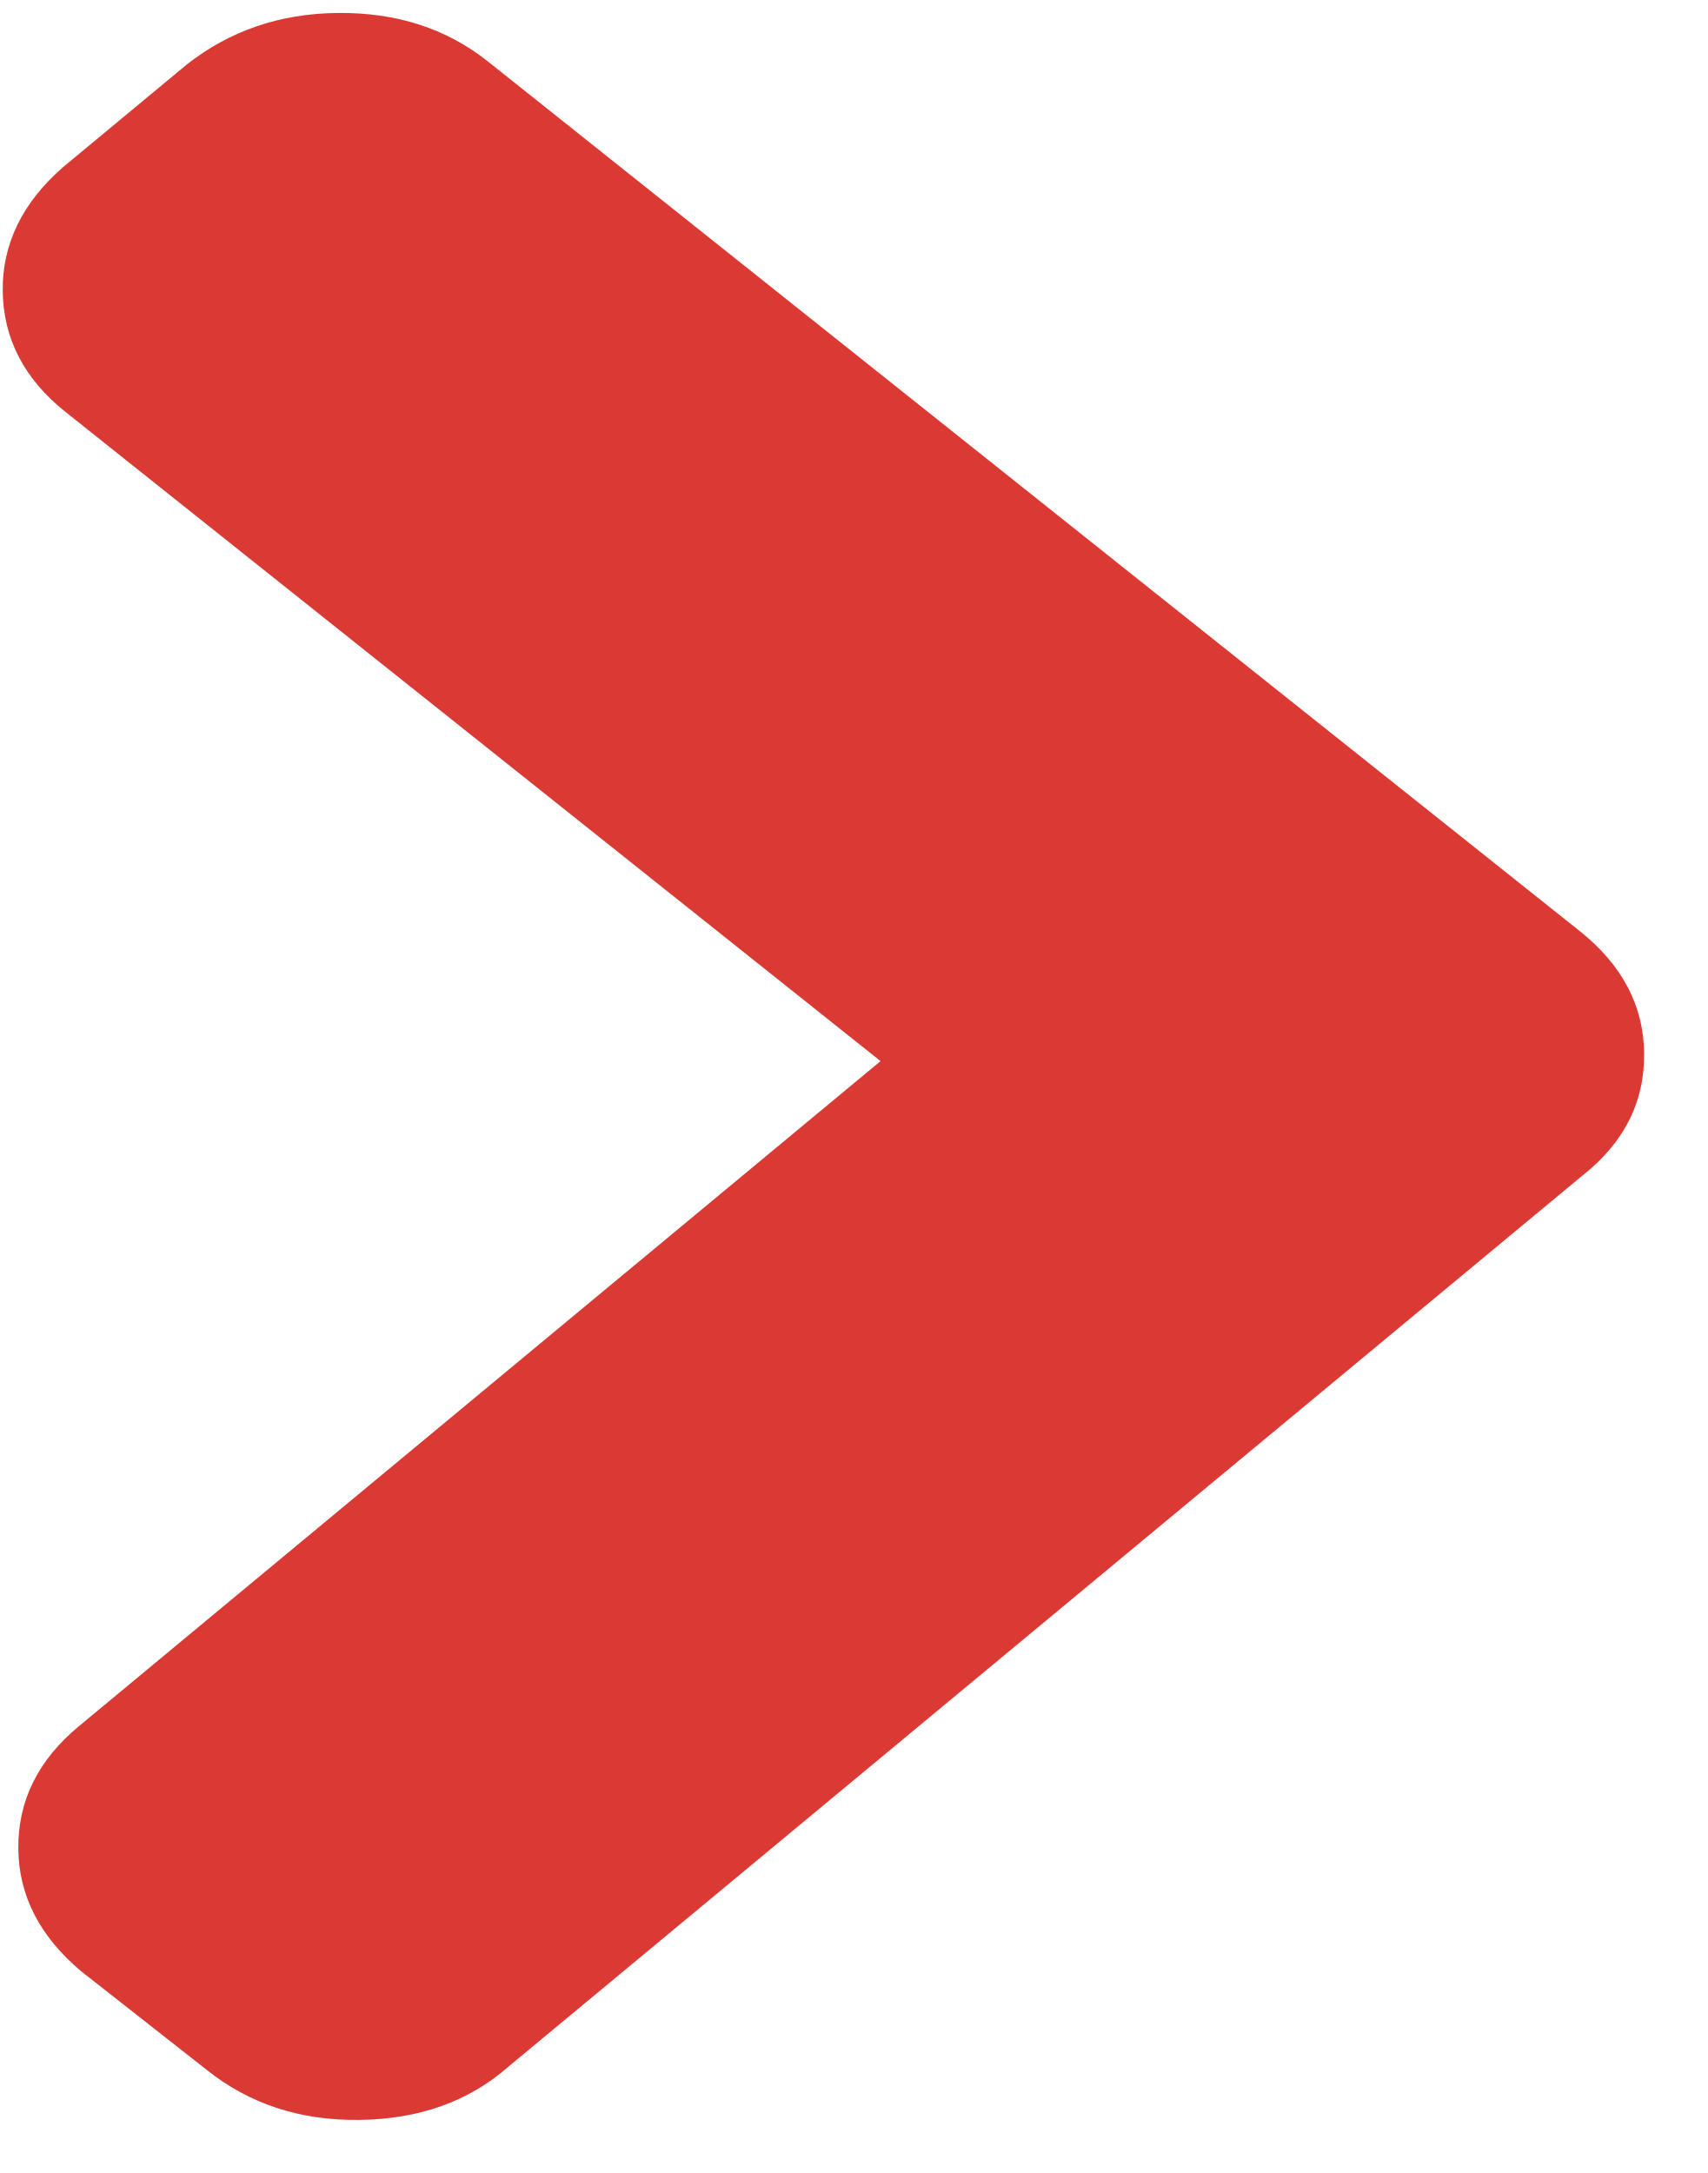
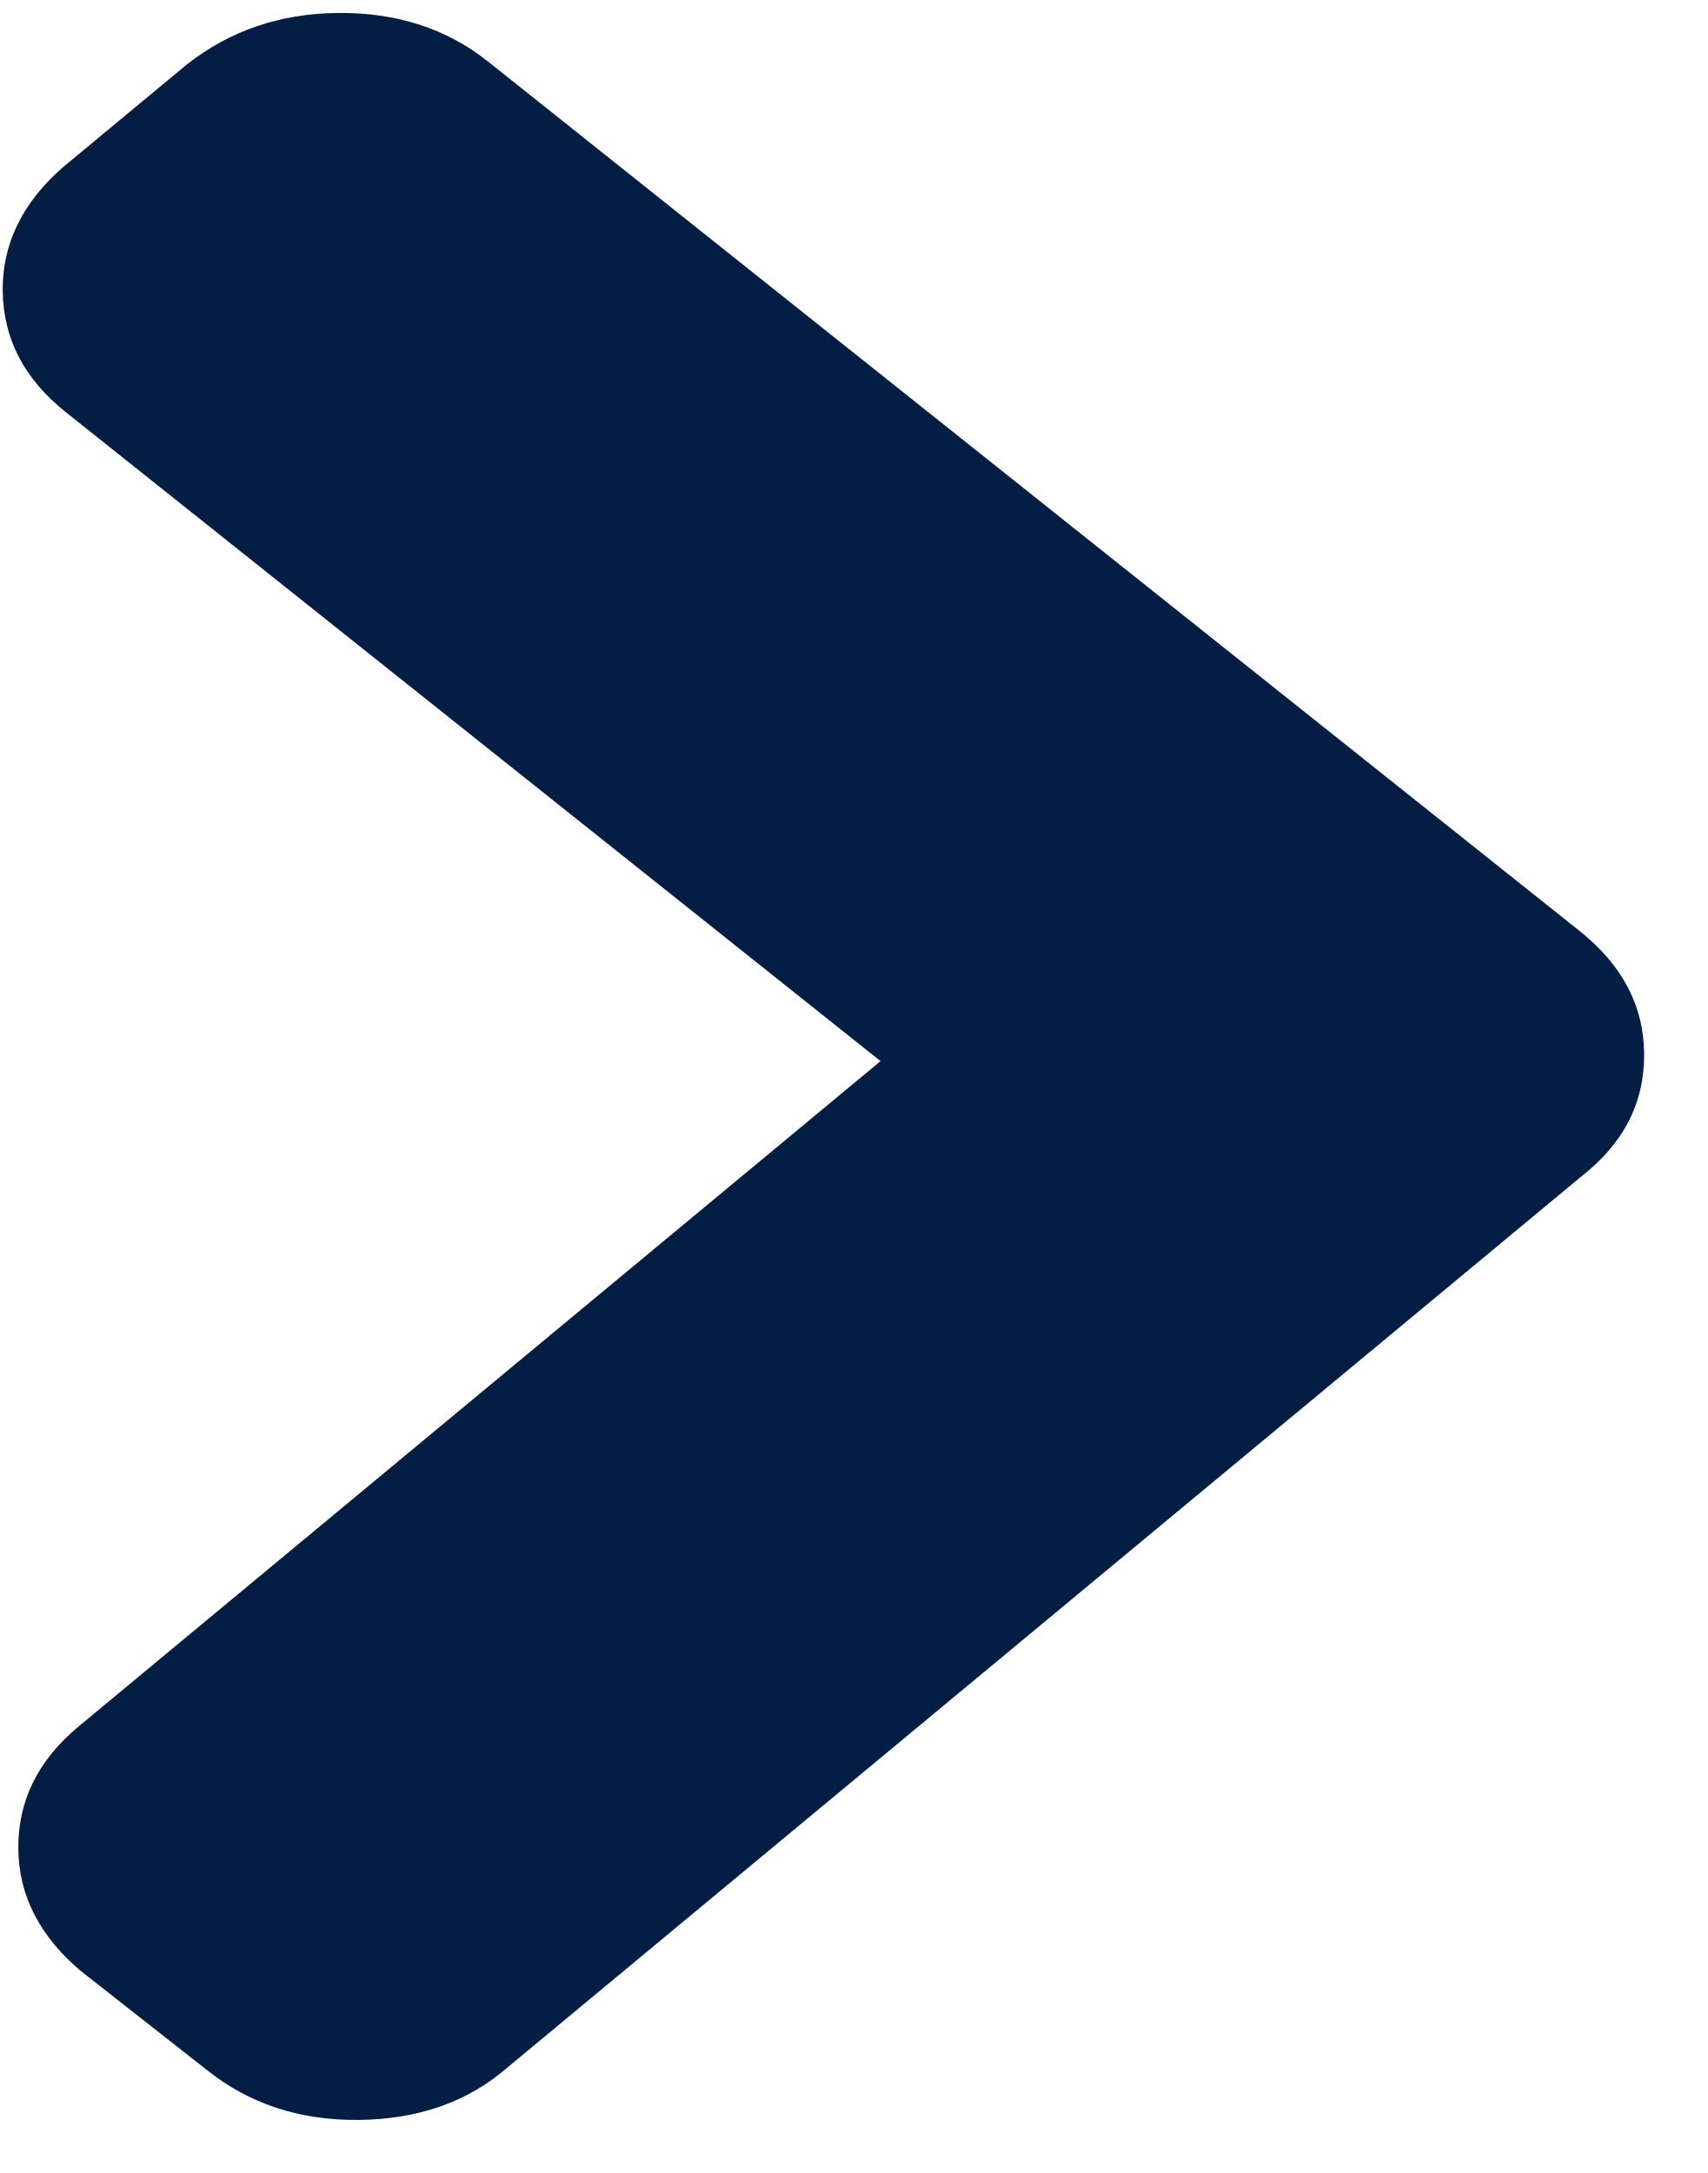
<svg xmlns="http://www.w3.org/2000/svg" width="22" height="28" viewBox="0 0 22 28" fill="none">
-   <path d="M2.407 0.831L0.812 2.154C0.288 2.612 0.029 3.143 0.035 3.747C0.042 4.363 0.311 4.883 0.844 5.308L11.346 13.673L1.013 22.246C0.489 22.681 0.23 23.206 0.236 23.822C0.242 24.426 0.512 24.952 1.045 25.4L2.666 26.673C3.213 27.11 3.865 27.324 4.623 27.316C5.394 27.308 6.035 27.081 6.545 26.635L20.386 15.151C20.925 14.727 21.191 14.202 21.185 13.575C21.179 12.959 20.902 12.433 20.355 11.997L6.287 0.792C5.754 0.368 5.109 0.159 4.352 0.167C3.608 0.174 2.96 0.396 2.407 0.831Z" fill="#DB3A34" />
+   <path d="M2.407 0.831L0.812 2.154C0.288 2.612 0.029 3.143 0.035 3.747C0.042 4.363 0.311 4.883 0.844 5.308L11.346 13.673L1.013 22.246C0.489 22.681 0.23 23.206 0.236 23.822C0.242 24.426 0.512 24.952 1.045 25.4L2.666 26.673C3.213 27.11 3.865 27.324 4.623 27.316C5.394 27.308 6.035 27.081 6.545 26.635L20.386 15.151C20.925 14.727 21.191 14.202 21.185 13.575C21.179 12.959 20.902 12.433 20.355 11.997L6.287 0.792C5.754 0.368 5.109 0.159 4.352 0.167C3.608 0.174 2.96 0.396 2.407 0.831Z" fill="#031D44" />
</svg>
